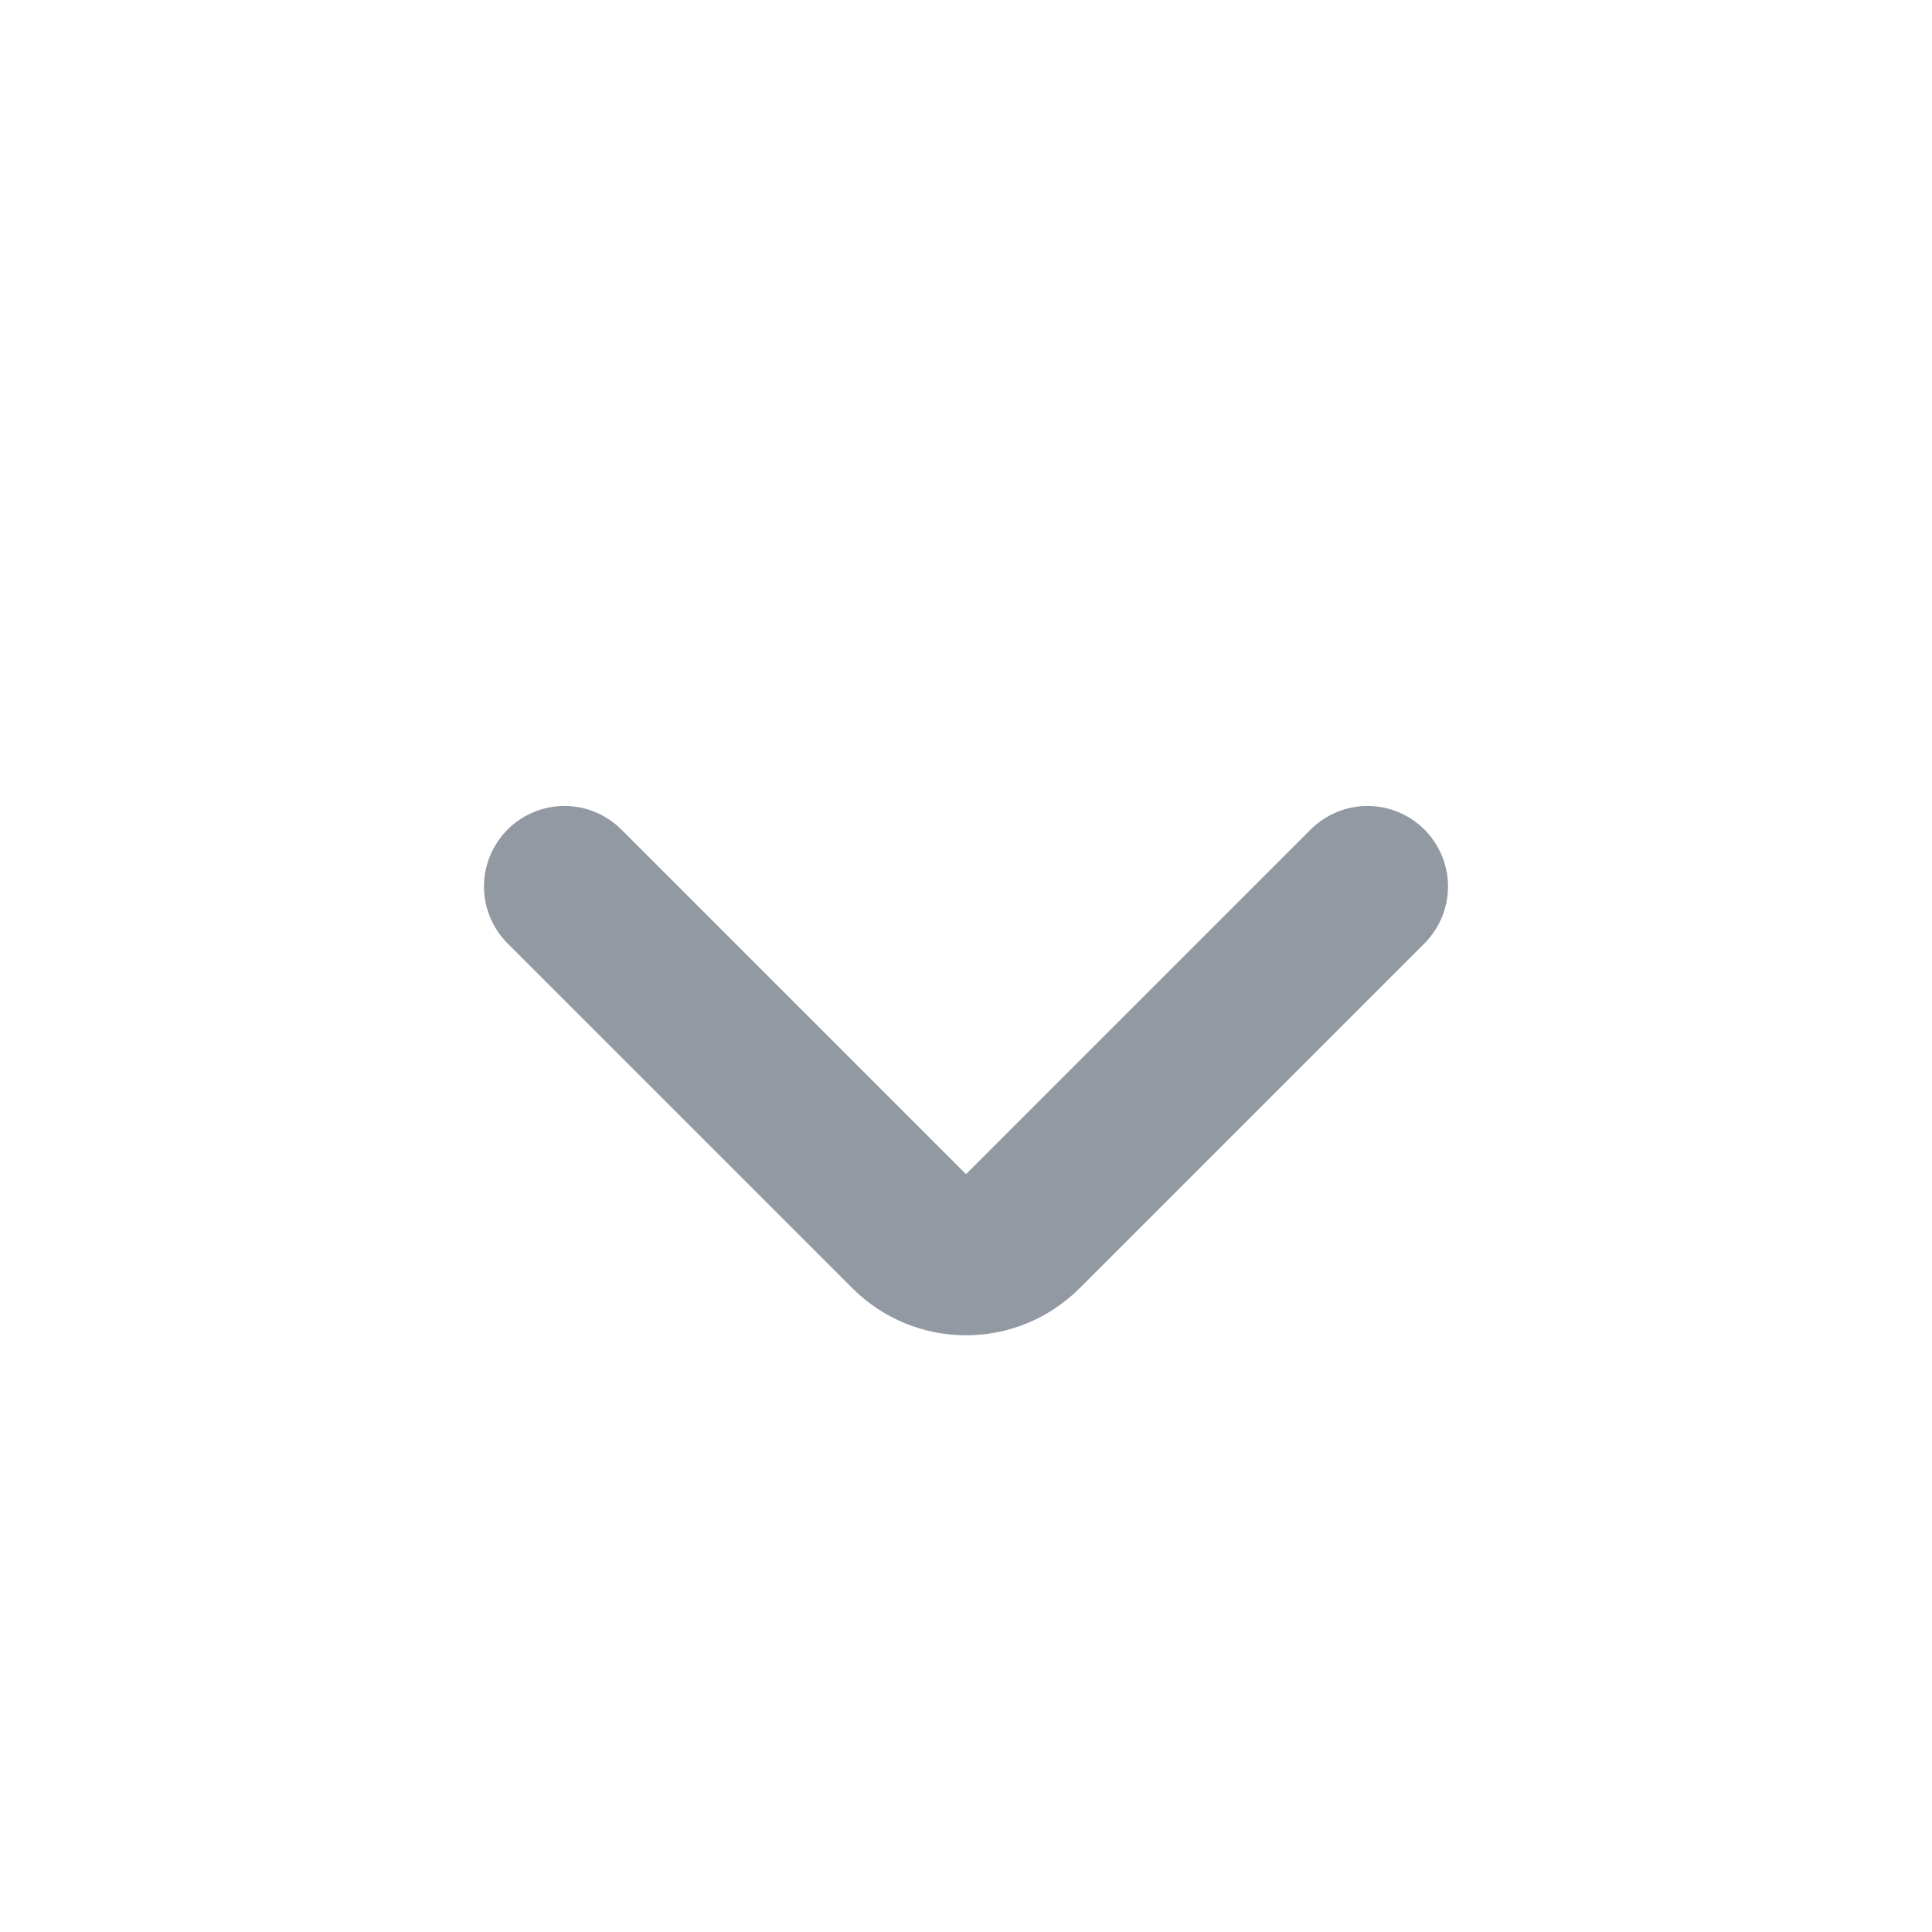
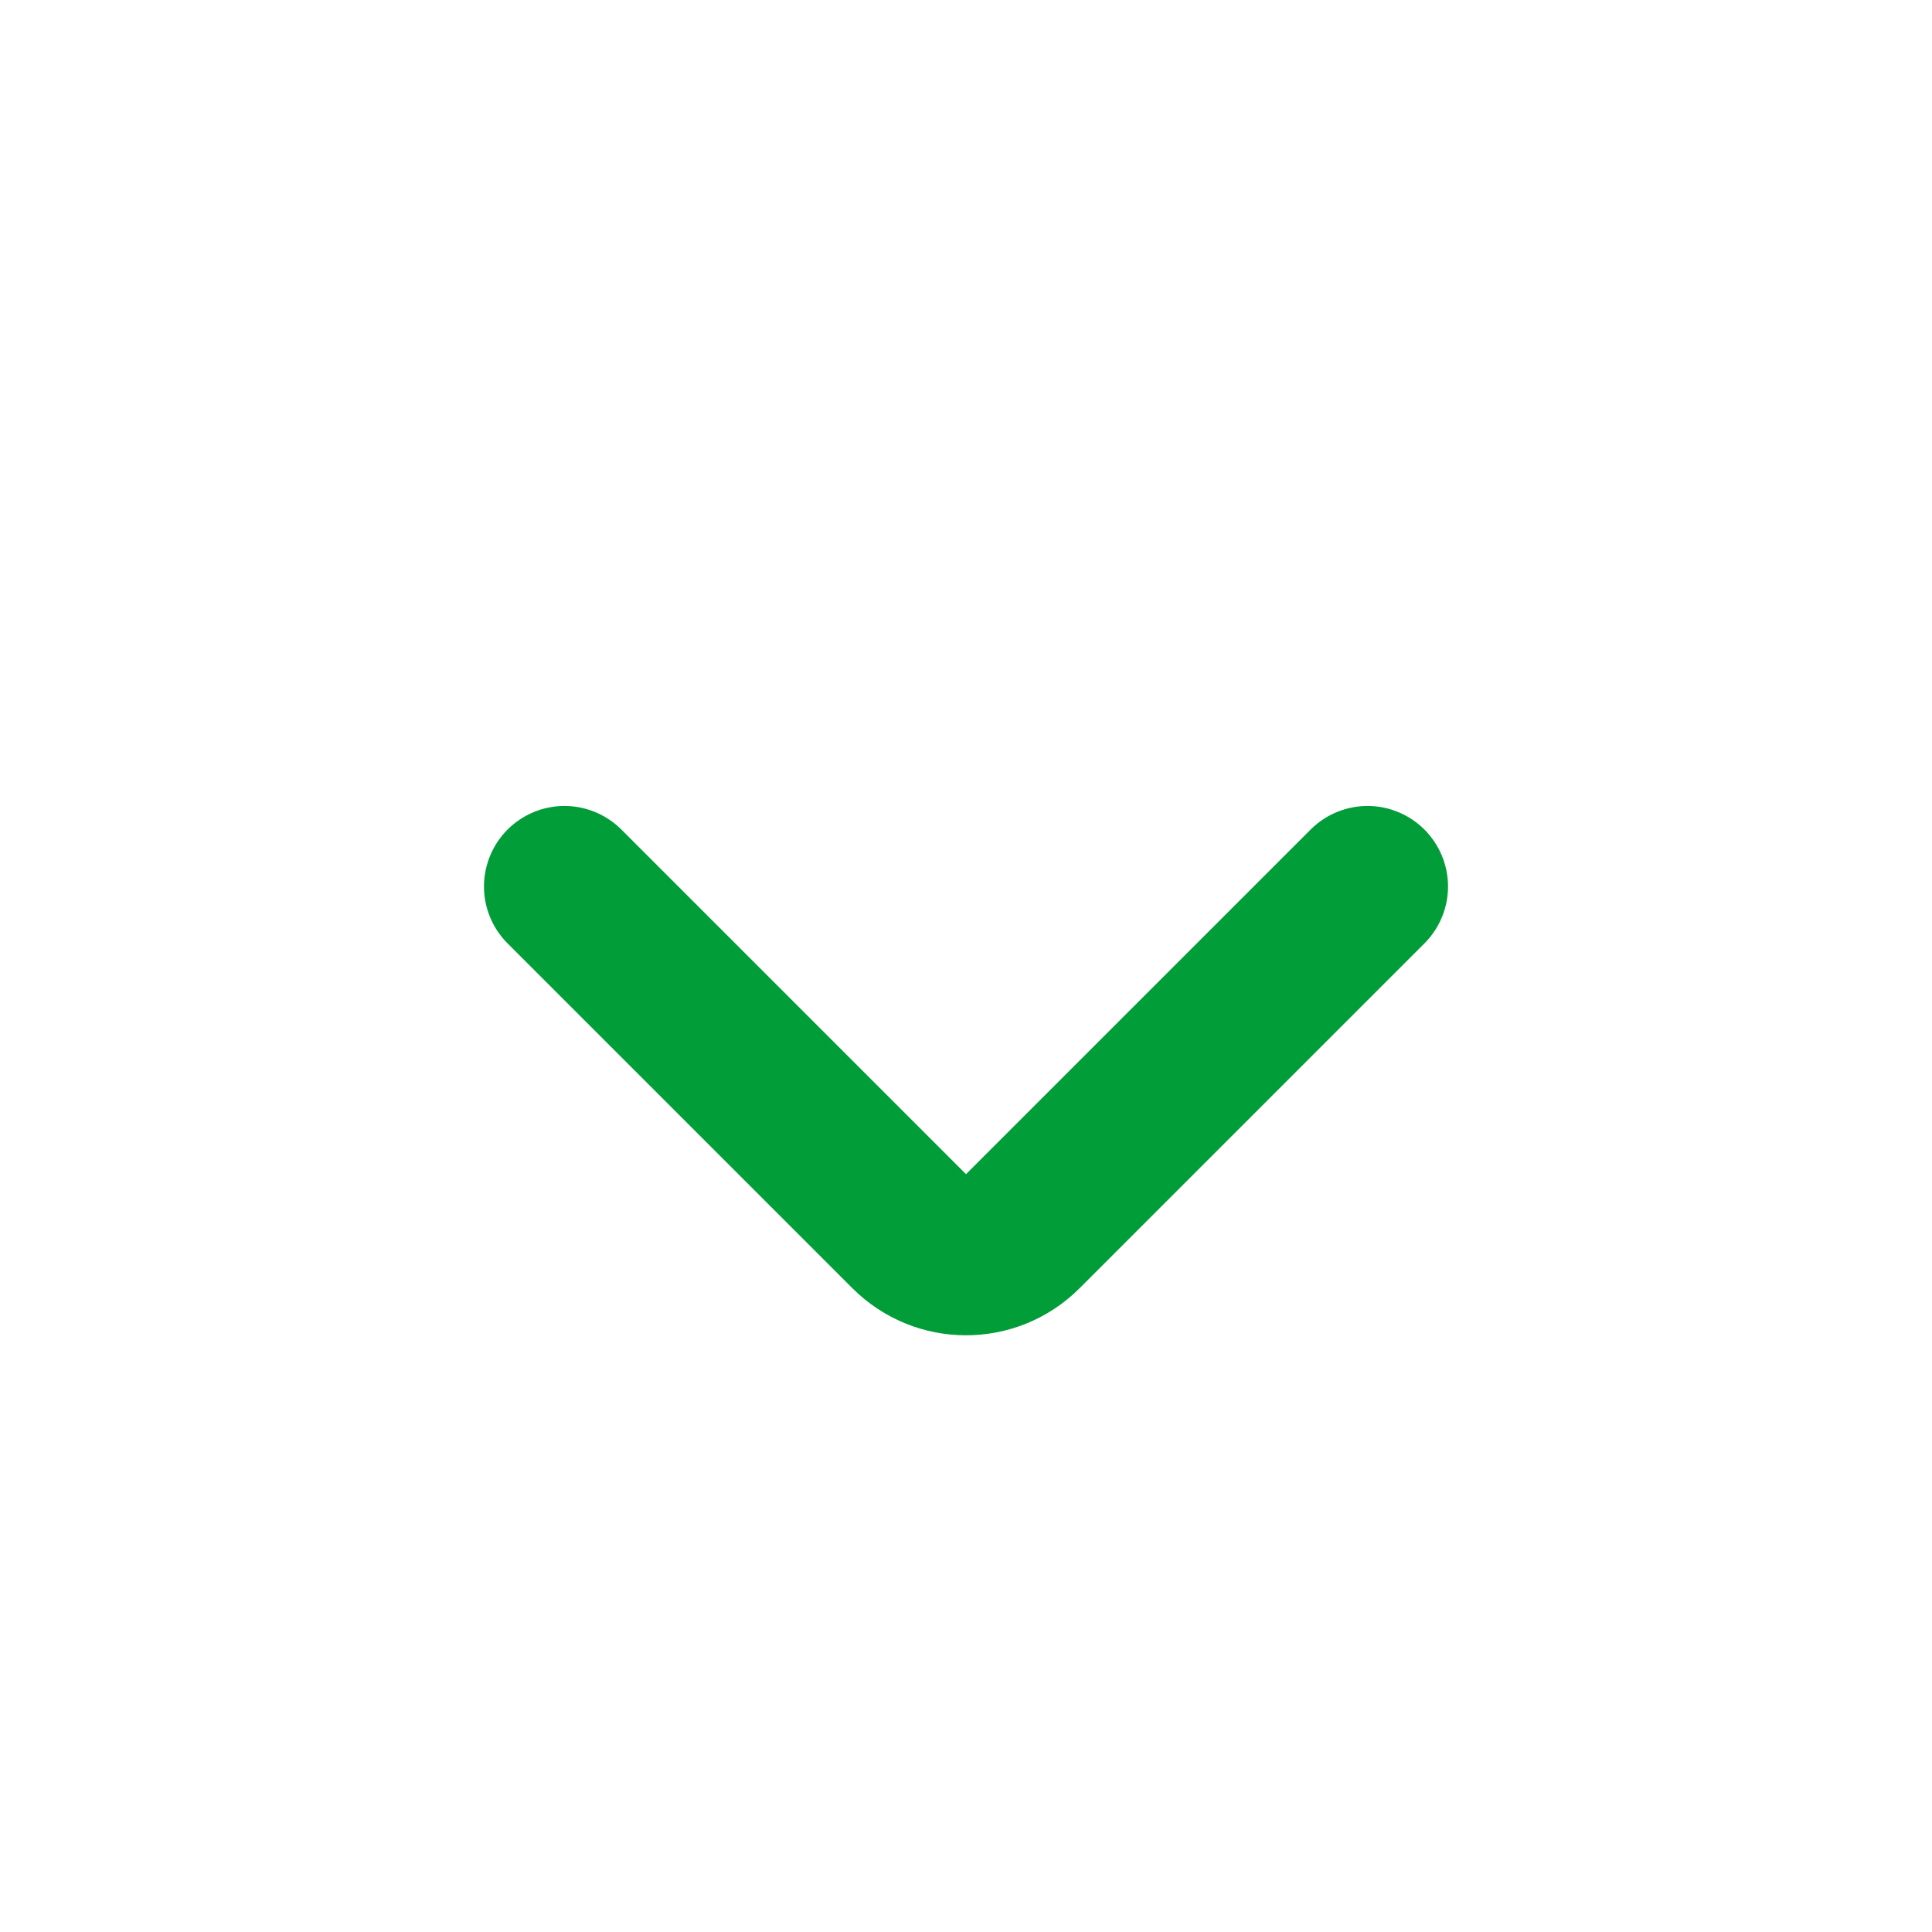
<svg xmlns="http://www.w3.org/2000/svg" width="24" height="24" viewBox="0 0 24 24" fill="none">
  <g id="icon">
-     <path id="Vector" d="M7.707 10.293C7.518 10.111 7.266 10.01 7.004 10.012C6.741 10.014 6.491 10.12 6.305 10.305C6.12 10.491 6.015 10.741 6.012 11.004C6.01 11.266 6.111 11.518 6.293 11.707L10.587 16.001C11.368 16.782 12.63 16.784 13.413 16.001L17.707 11.707C17.889 11.518 17.99 11.266 17.988 11.004C17.985 10.741 17.88 10.491 17.695 10.305C17.509 10.12 17.259 10.014 16.996 10.012C16.734 10.01 16.482 10.111 16.293 10.293L12 14.586L7.707 10.293Z" fill="#9299A2" />
+     <path id="Vector" d="M7.707 10.293C7.518 10.111 7.266 10.01 7.004 10.012C6.741 10.014 6.491 10.12 6.305 10.305C6.12 10.491 6.015 10.741 6.012 11.004C6.01 11.266 6.111 11.518 6.293 11.707L10.587 16.001C11.368 16.782 12.63 16.784 13.413 16.001L17.707 11.707C17.889 11.518 17.99 11.266 17.988 11.004C17.985 10.741 17.88 10.491 17.695 10.305C17.509 10.12 17.259 10.014 16.996 10.012C16.734 10.01 16.482 10.111 16.293 10.293L12 14.586L7.707 10.293Z" fill="#019d38" />
  </g>
</svg>
